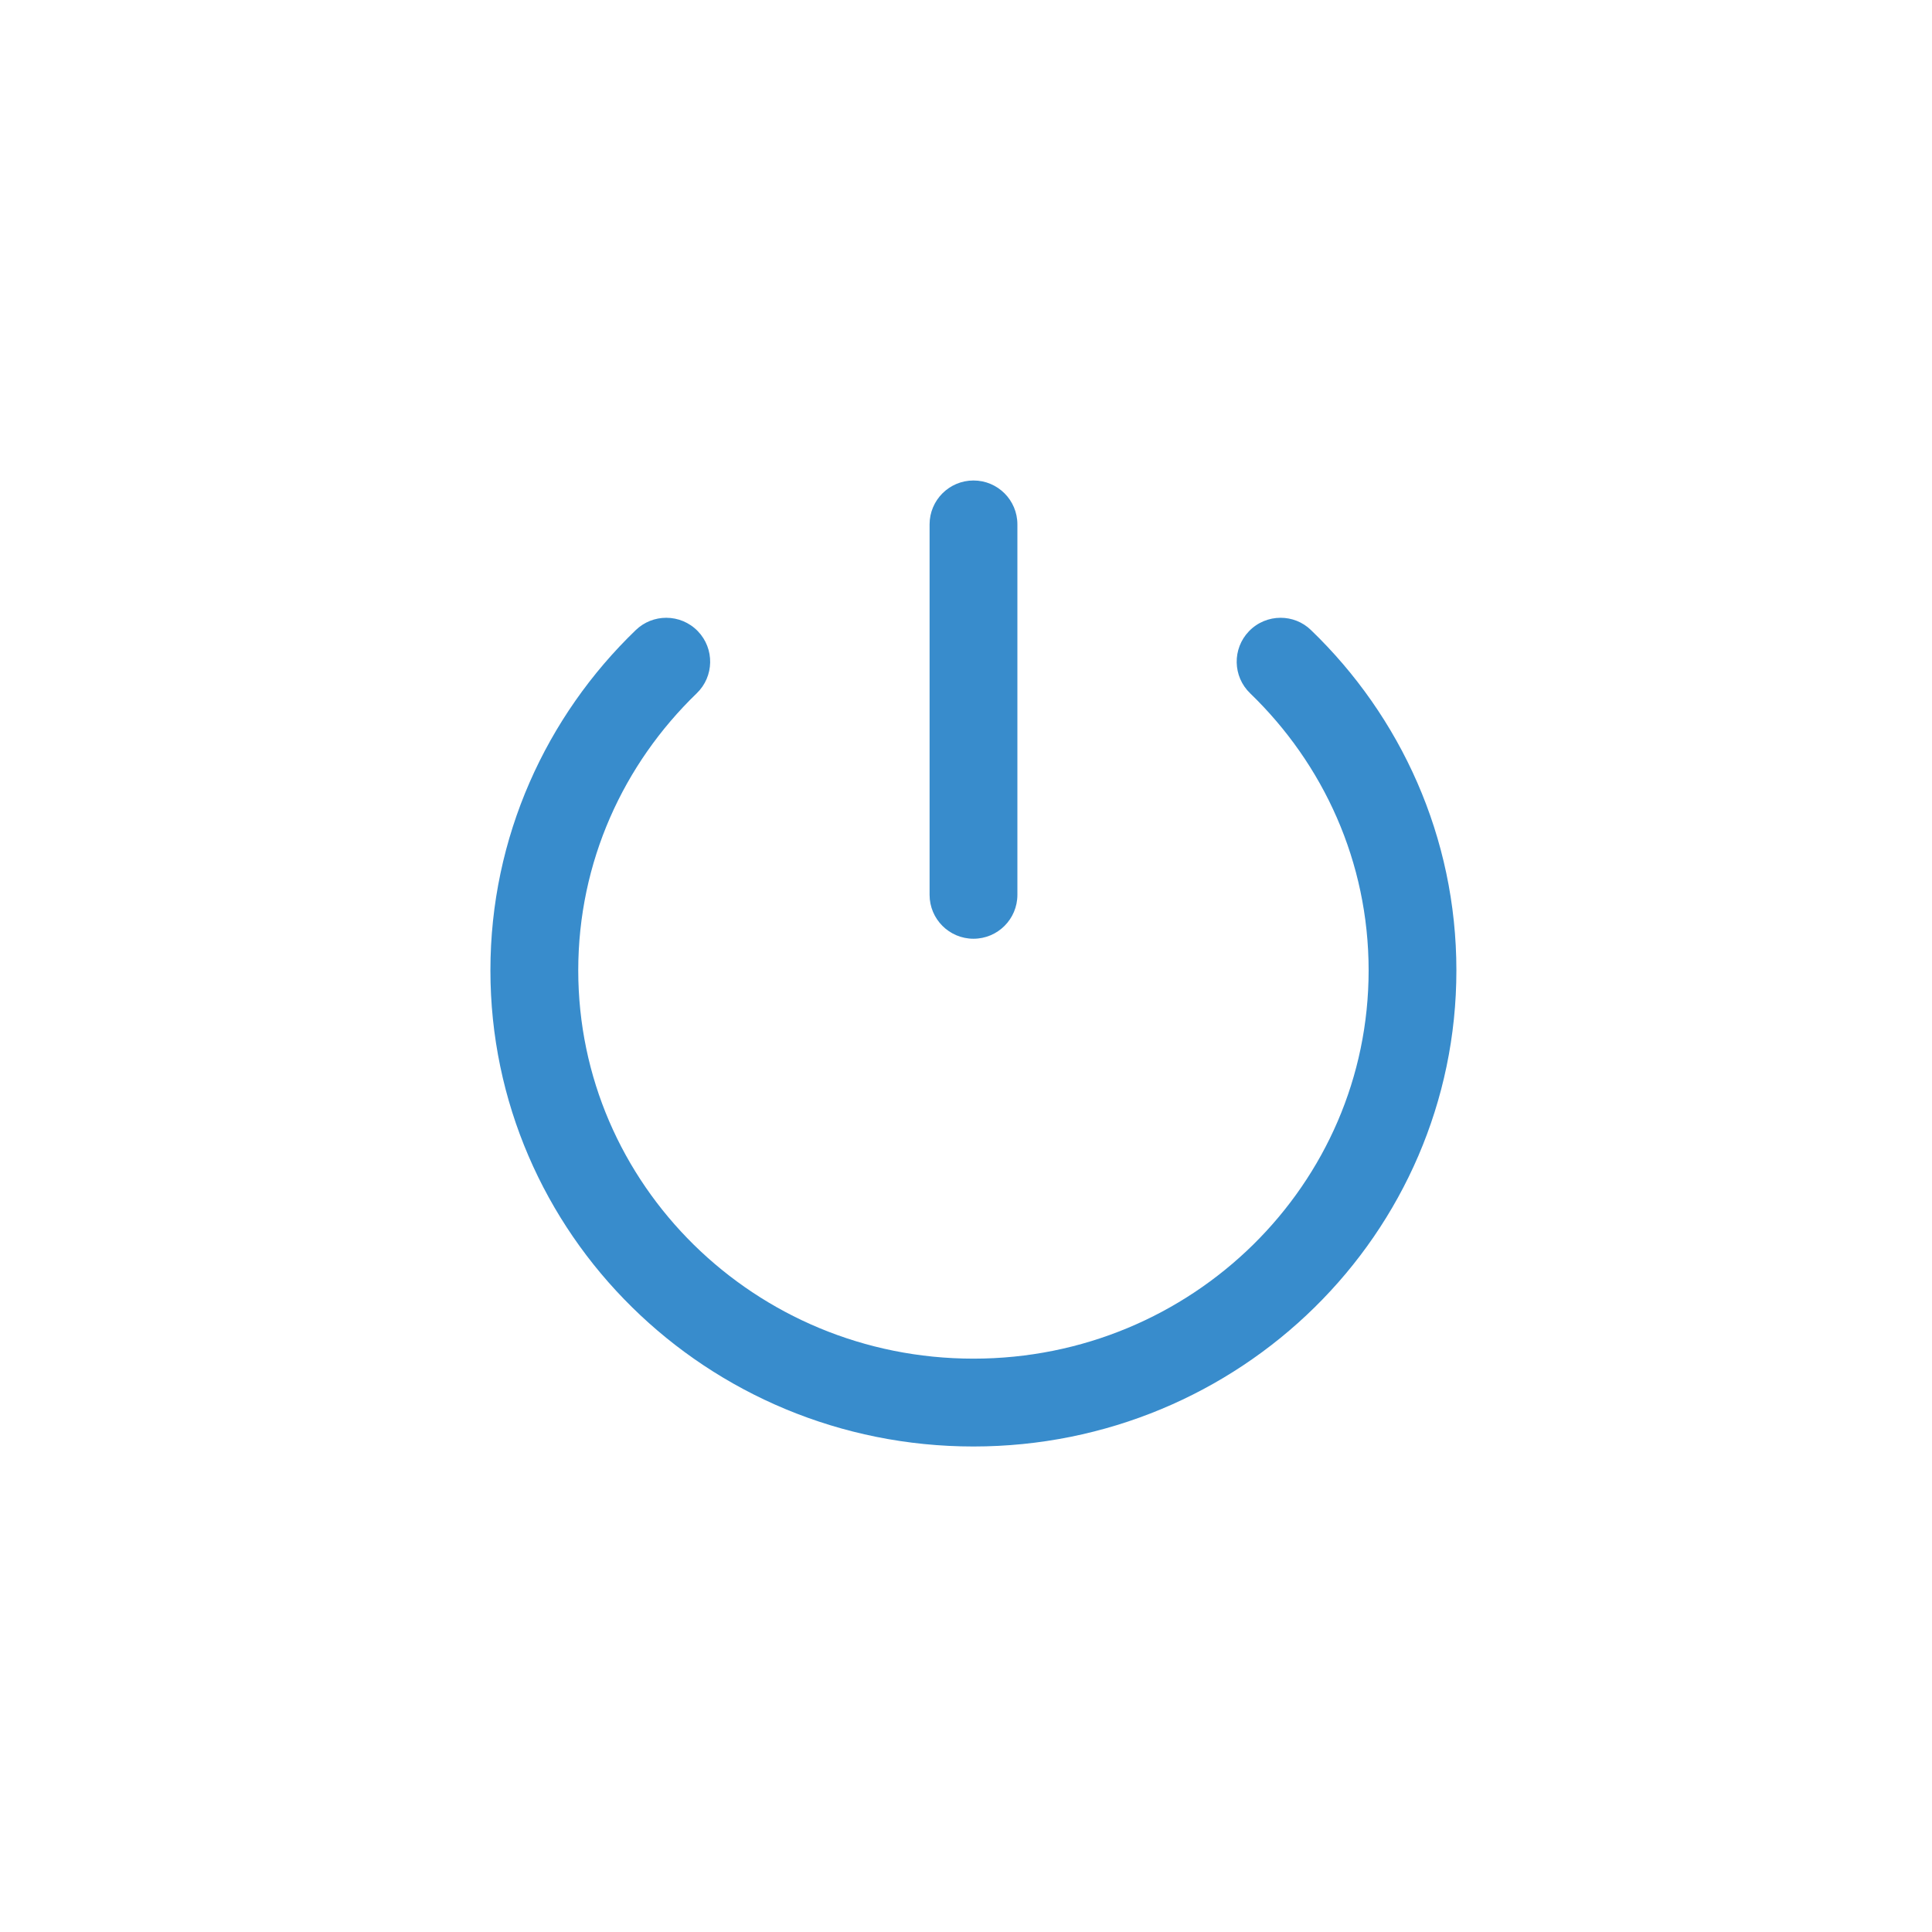
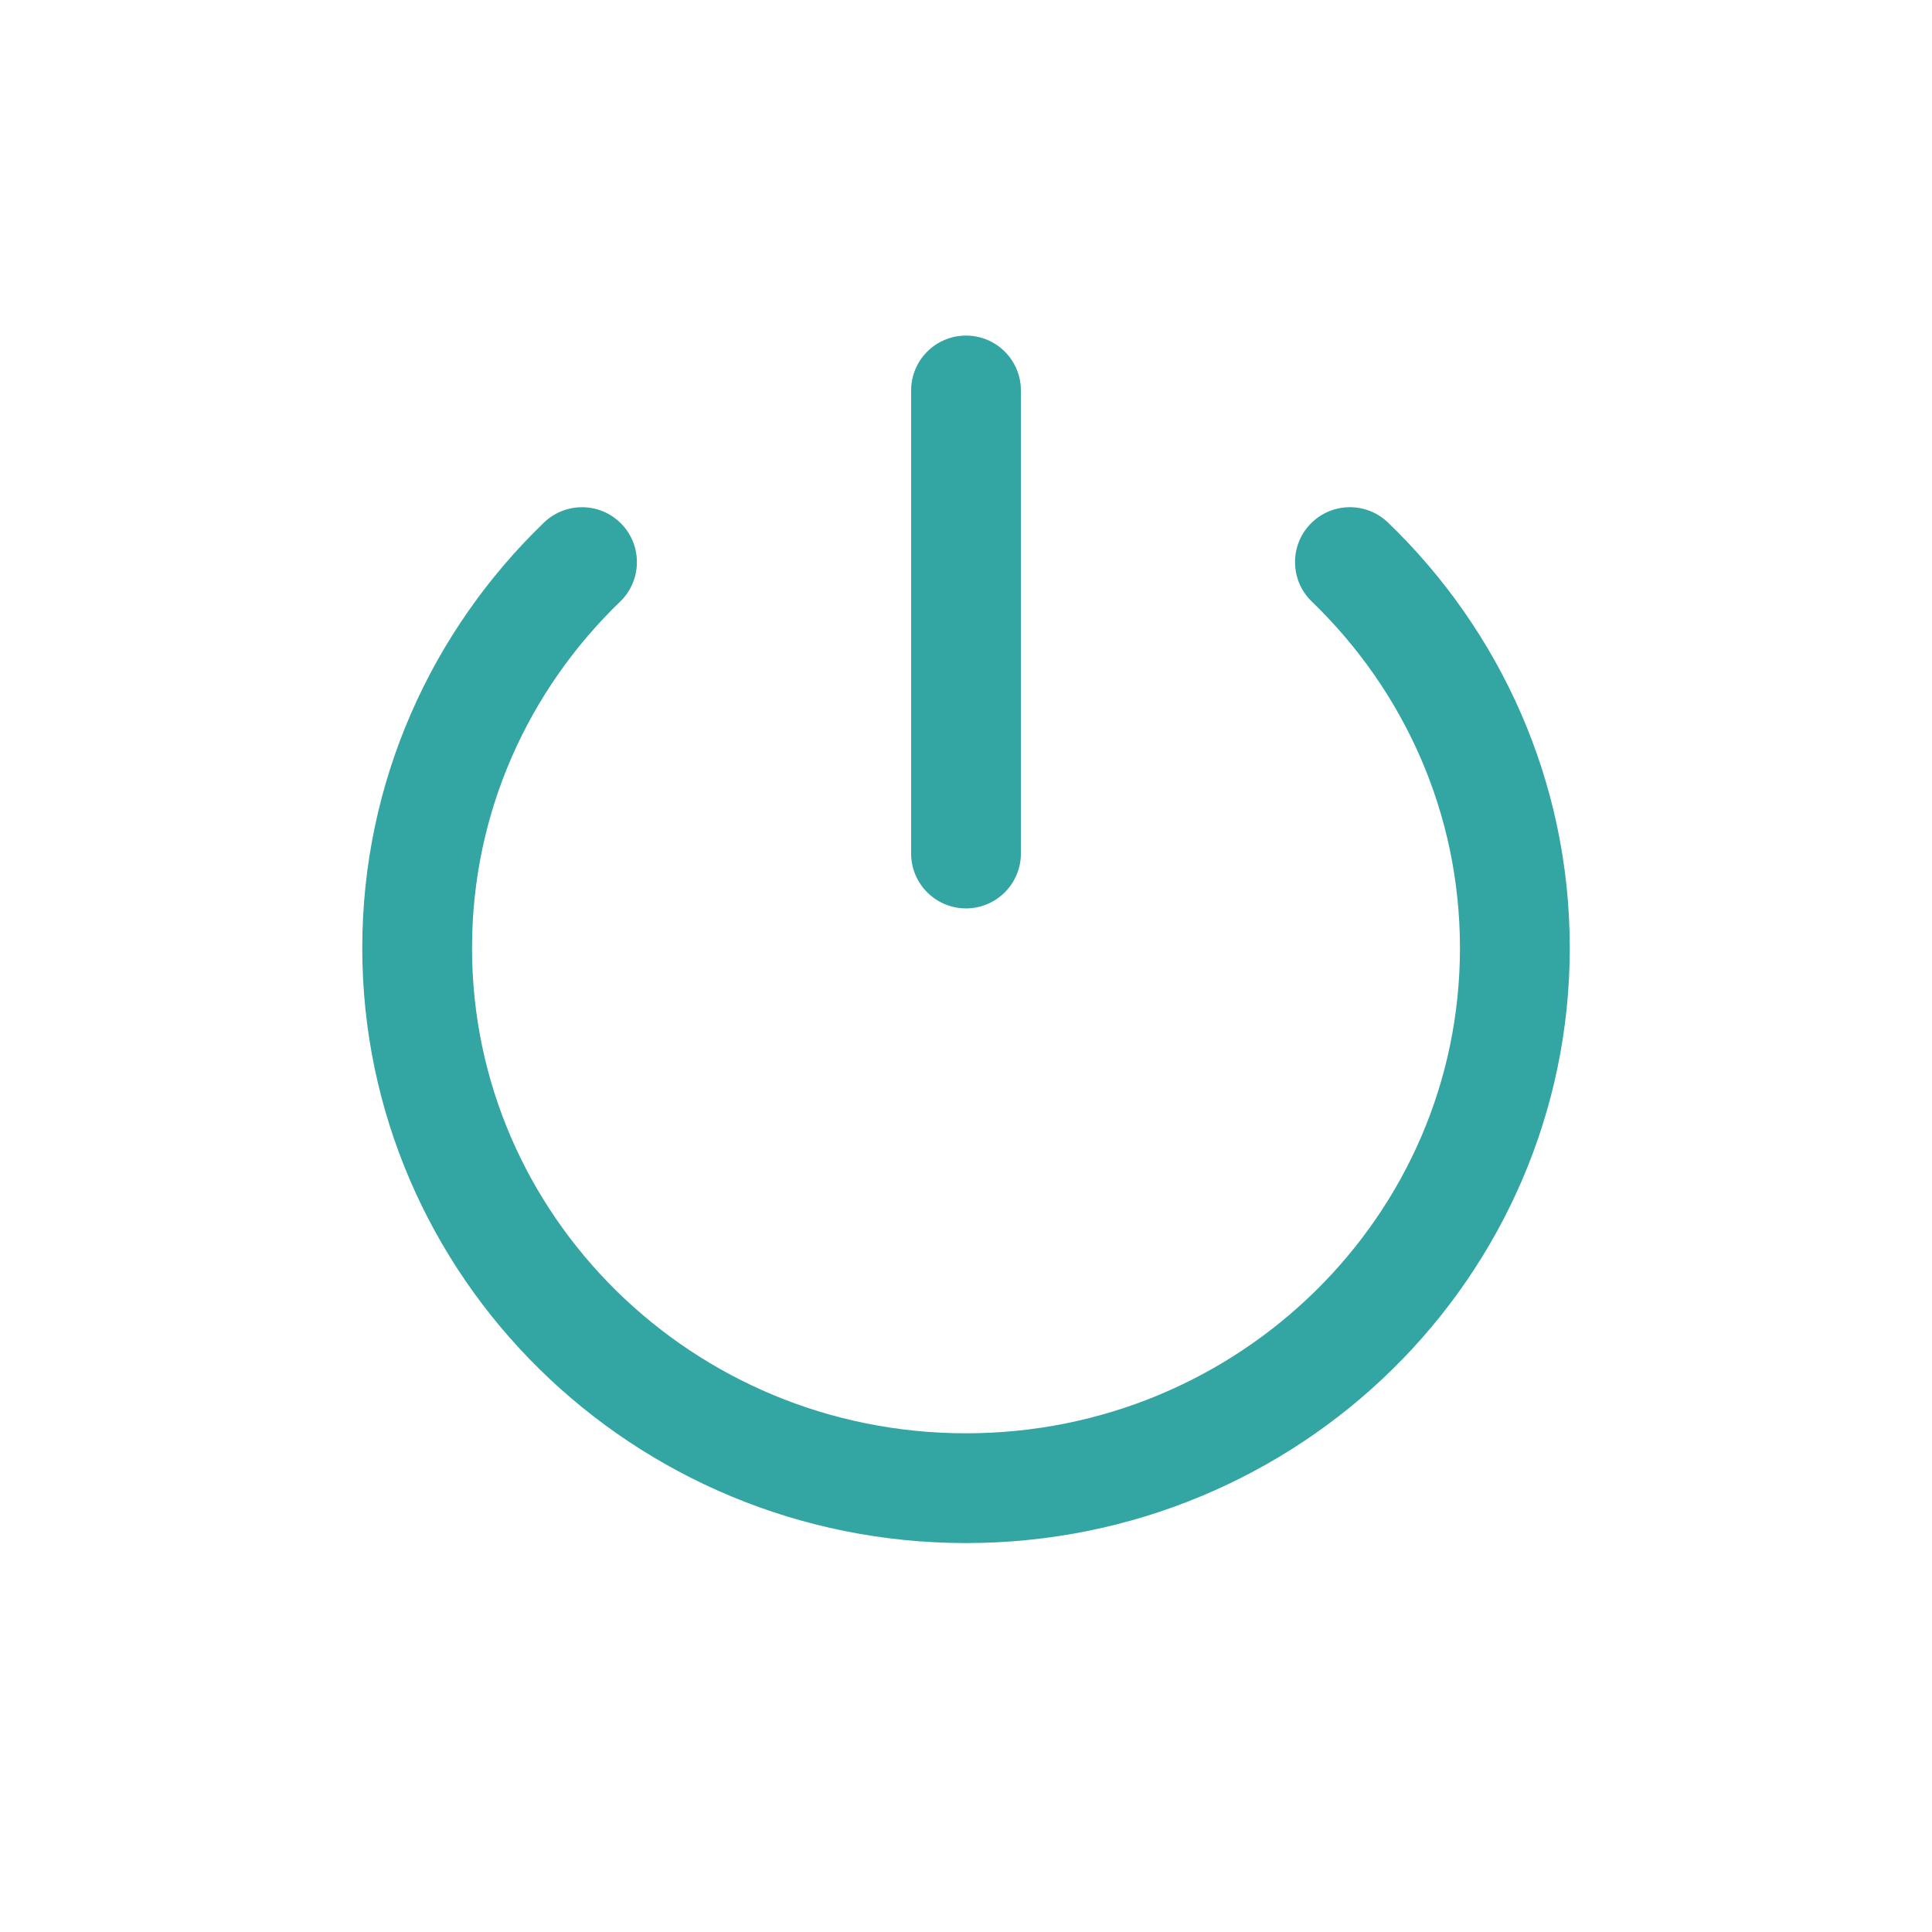
<svg xmlns="http://www.w3.org/2000/svg" version="1.1" id="图层_1" x="0px" y="0px" width="80px" height="80px" viewBox="0 0 80 80" enable-background="new 0 0 80 80" xml:space="preserve">
  <g>
-     <path fill="#388CCC" d="M40.31,19.896c-1.004,0-1.818,0.814-1.818,1.818v15.339c0,1.004,0.814,1.818,1.818,1.818   c1.004,0,1.818-0.814,1.818-1.818V21.714C42.128,20.709,41.314,19.896,40.31,19.896" />
-     <path fill="#388CCC" d="M53.028,25.581c-0.478,0-0.953,0.186-1.311,0.557c-0.696,0.723-0.675,1.874,0.049,2.57   c3.033,2.928,4.905,6.978,4.906,11.474c-0.001,4.437-1.82,8.439-4.782,11.358c-2.964,2.915-7.049,4.718-11.582,4.719   c-4.533-0.001-8.617-1.804-11.581-4.719c-2.962-2.919-4.781-6.922-4.783-11.358c0.001-4.496,1.873-8.545,4.906-11.474   c0.723-0.697,0.744-1.848,0.047-2.571c-0.357-0.37-0.833-0.556-1.309-0.556c-0.455,0-0.909,0.169-1.262,0.509l0,0   c-3.705,3.568-6.02,8.571-6.019,14.092c-0.001,5.446,2.249,10.392,5.868,13.95c3.616,3.562,8.622,5.764,14.129,5.764   c0.001,0,0.002,0,0.002,0c0.001,0,0.001,0,0.003,0c5.507,0,10.512-2.202,14.129-5.764c3.618-3.559,5.869-8.504,5.868-13.95   c0.001-5.521-2.313-10.523-6.021-14.092C53.937,25.75,53.482,25.581,53.028,25.581" />
+     <path fill="#33A5A2" d="M40,13.896c-1.255,0-2.272,1.018-2.272,2.273v19.173c0,1.255,1.017,2.273,2.272,2.273   c1.255,0,2.273-1.019,2.273-2.273V16.168C42.273,14.913,41.256,13.896,40,13.896" />
+     <path fill="#33A5A2" d="M55.898,21.002c-0.597,0-1.191,0.232-1.638,0.696c-0.871,0.903-0.844,2.342,0.061,3.213   c3.791,3.66,6.132,8.723,6.133,14.342c-0.001,5.546-2.275,10.55-5.978,14.198C50.771,57.095,45.665,59.349,40,59.35   c-5.666-0.001-10.771-2.255-14.476-5.898c-3.702-3.648-5.977-8.652-5.978-14.198c0.001-5.619,2.34-10.682,6.132-14.342   c0.903-0.871,0.93-2.31,0.059-3.214c-0.446-0.462-1.041-0.695-1.636-0.695c-0.568,0-1.137,0.211-1.577,0.636l0,0   c-4.632,4.46-7.524,10.713-7.523,17.614c-0.001,6.808,2.812,12.989,7.335,17.438c4.521,4.451,10.777,7.204,17.661,7.204   c0.001,0,0.003,0,0.003,0c0.001,0,0.002,0,0.004,0c6.885,0,13.141-2.753,17.662-7.204c4.522-4.449,7.336-10.631,7.335-17.438   c0.001-6.901-2.892-13.154-7.525-17.614C57.034,21.214,56.466,21.002,55.898,21.002" />
  </g>
</svg>
